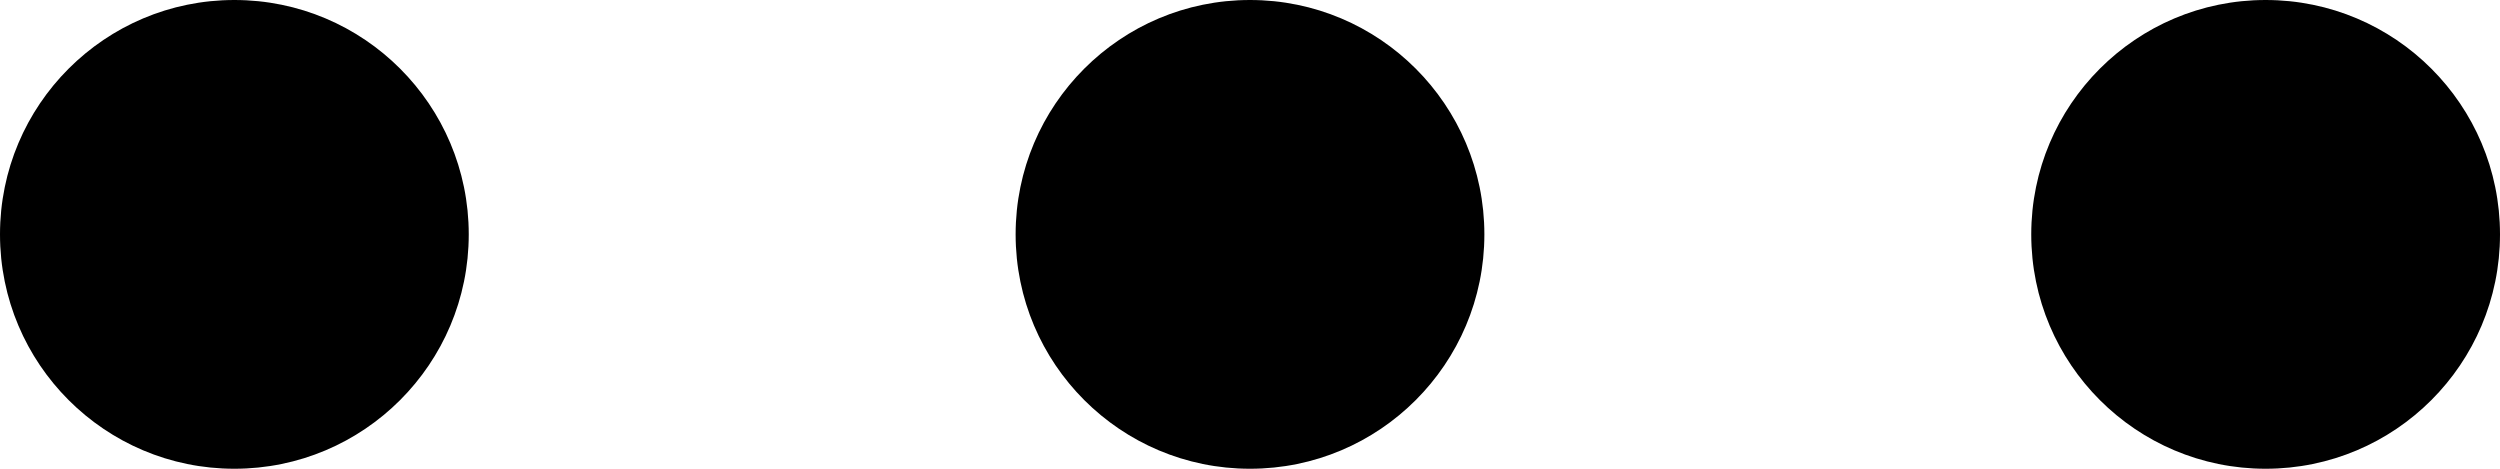
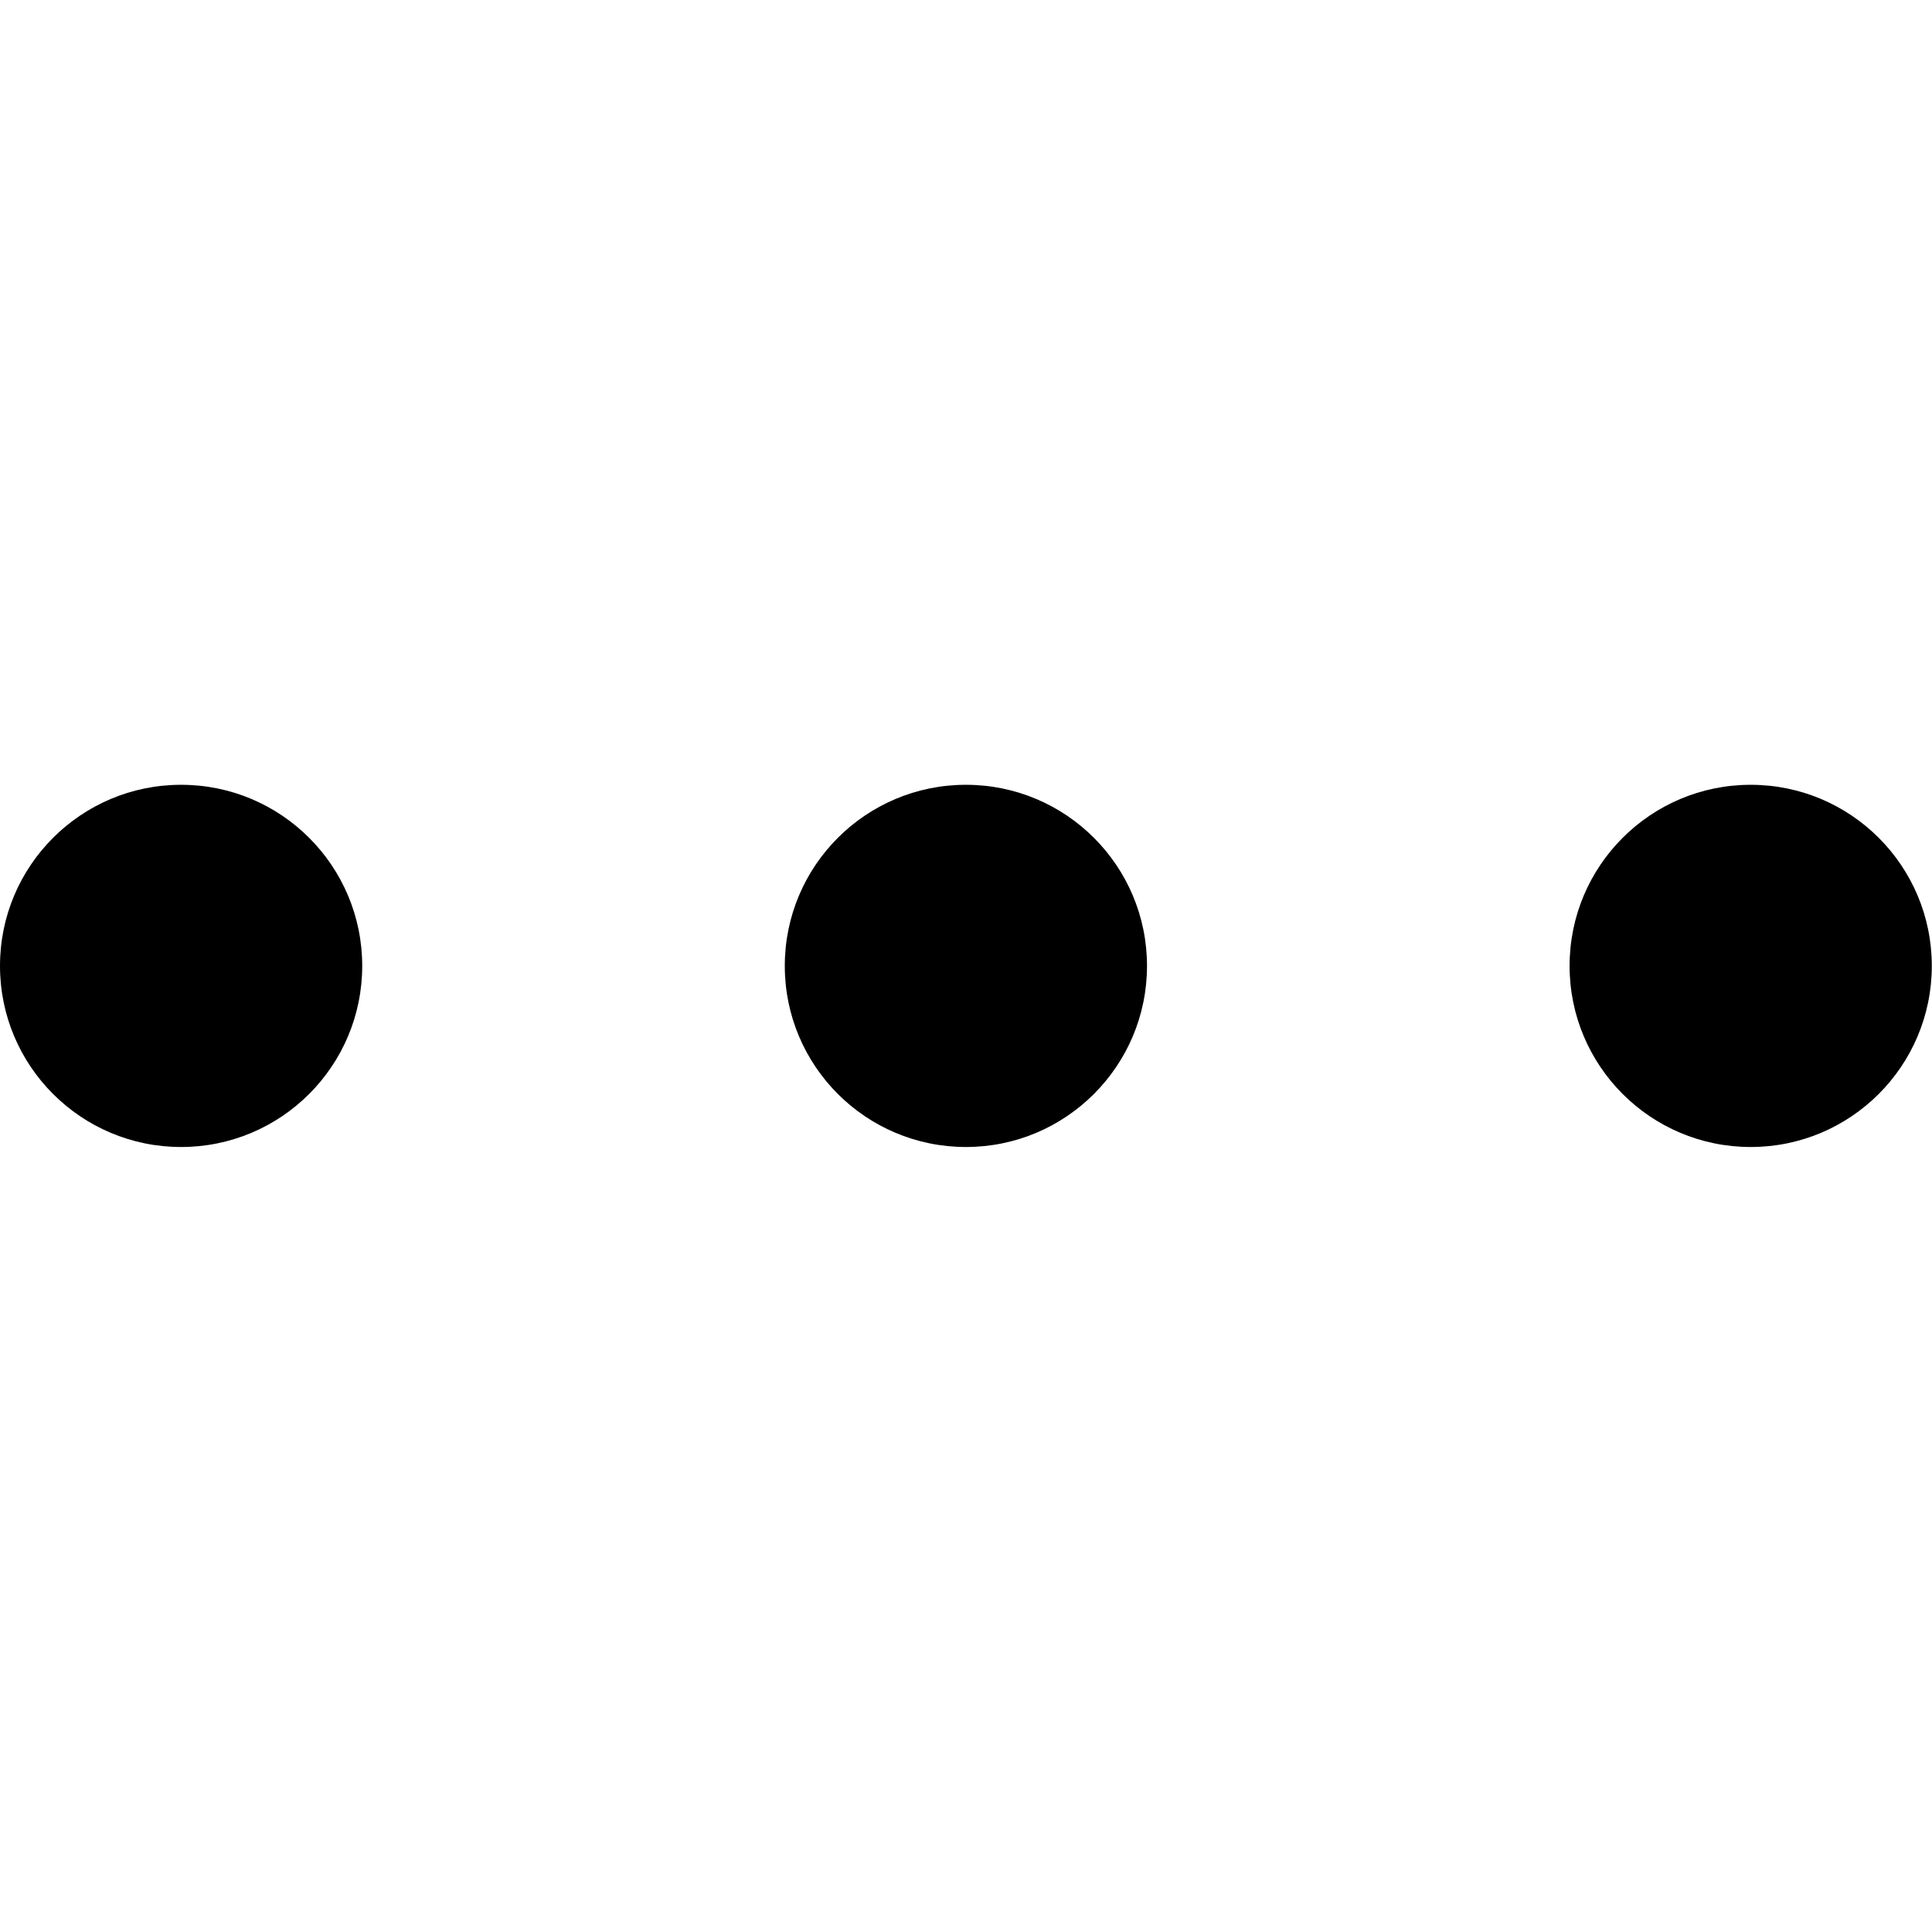
- <svg xmlns="http://www.w3.org/2000/svg" version="1.1" id="Calque_1" x="0px" y="0px" width="960px" height="180px" viewBox="480 450 960 180" enable-background="new 480 450 960 180" xml:space="preserve">
-   <circle cx="1350" cy="540" r="90" />
-   <circle cx="960" cy="540" r="90" />
-   <circle cx="570" cy="540" r="90" />
+ <svg xmlns="http://www.w3.org/2000/svg" version="1.1" id="Calque_1" x="0px" y="0px" viewBox="0 0 960 960.1" style="enable-background:new 0 0 960 960.1;" xml:space="preserve">
+   <circle cx="870" cy="480" r="90" />
+   <circle cx="480" cy="480" r="90" />
+   <circle cx="90" cy="480" r="90" />
</svg>
